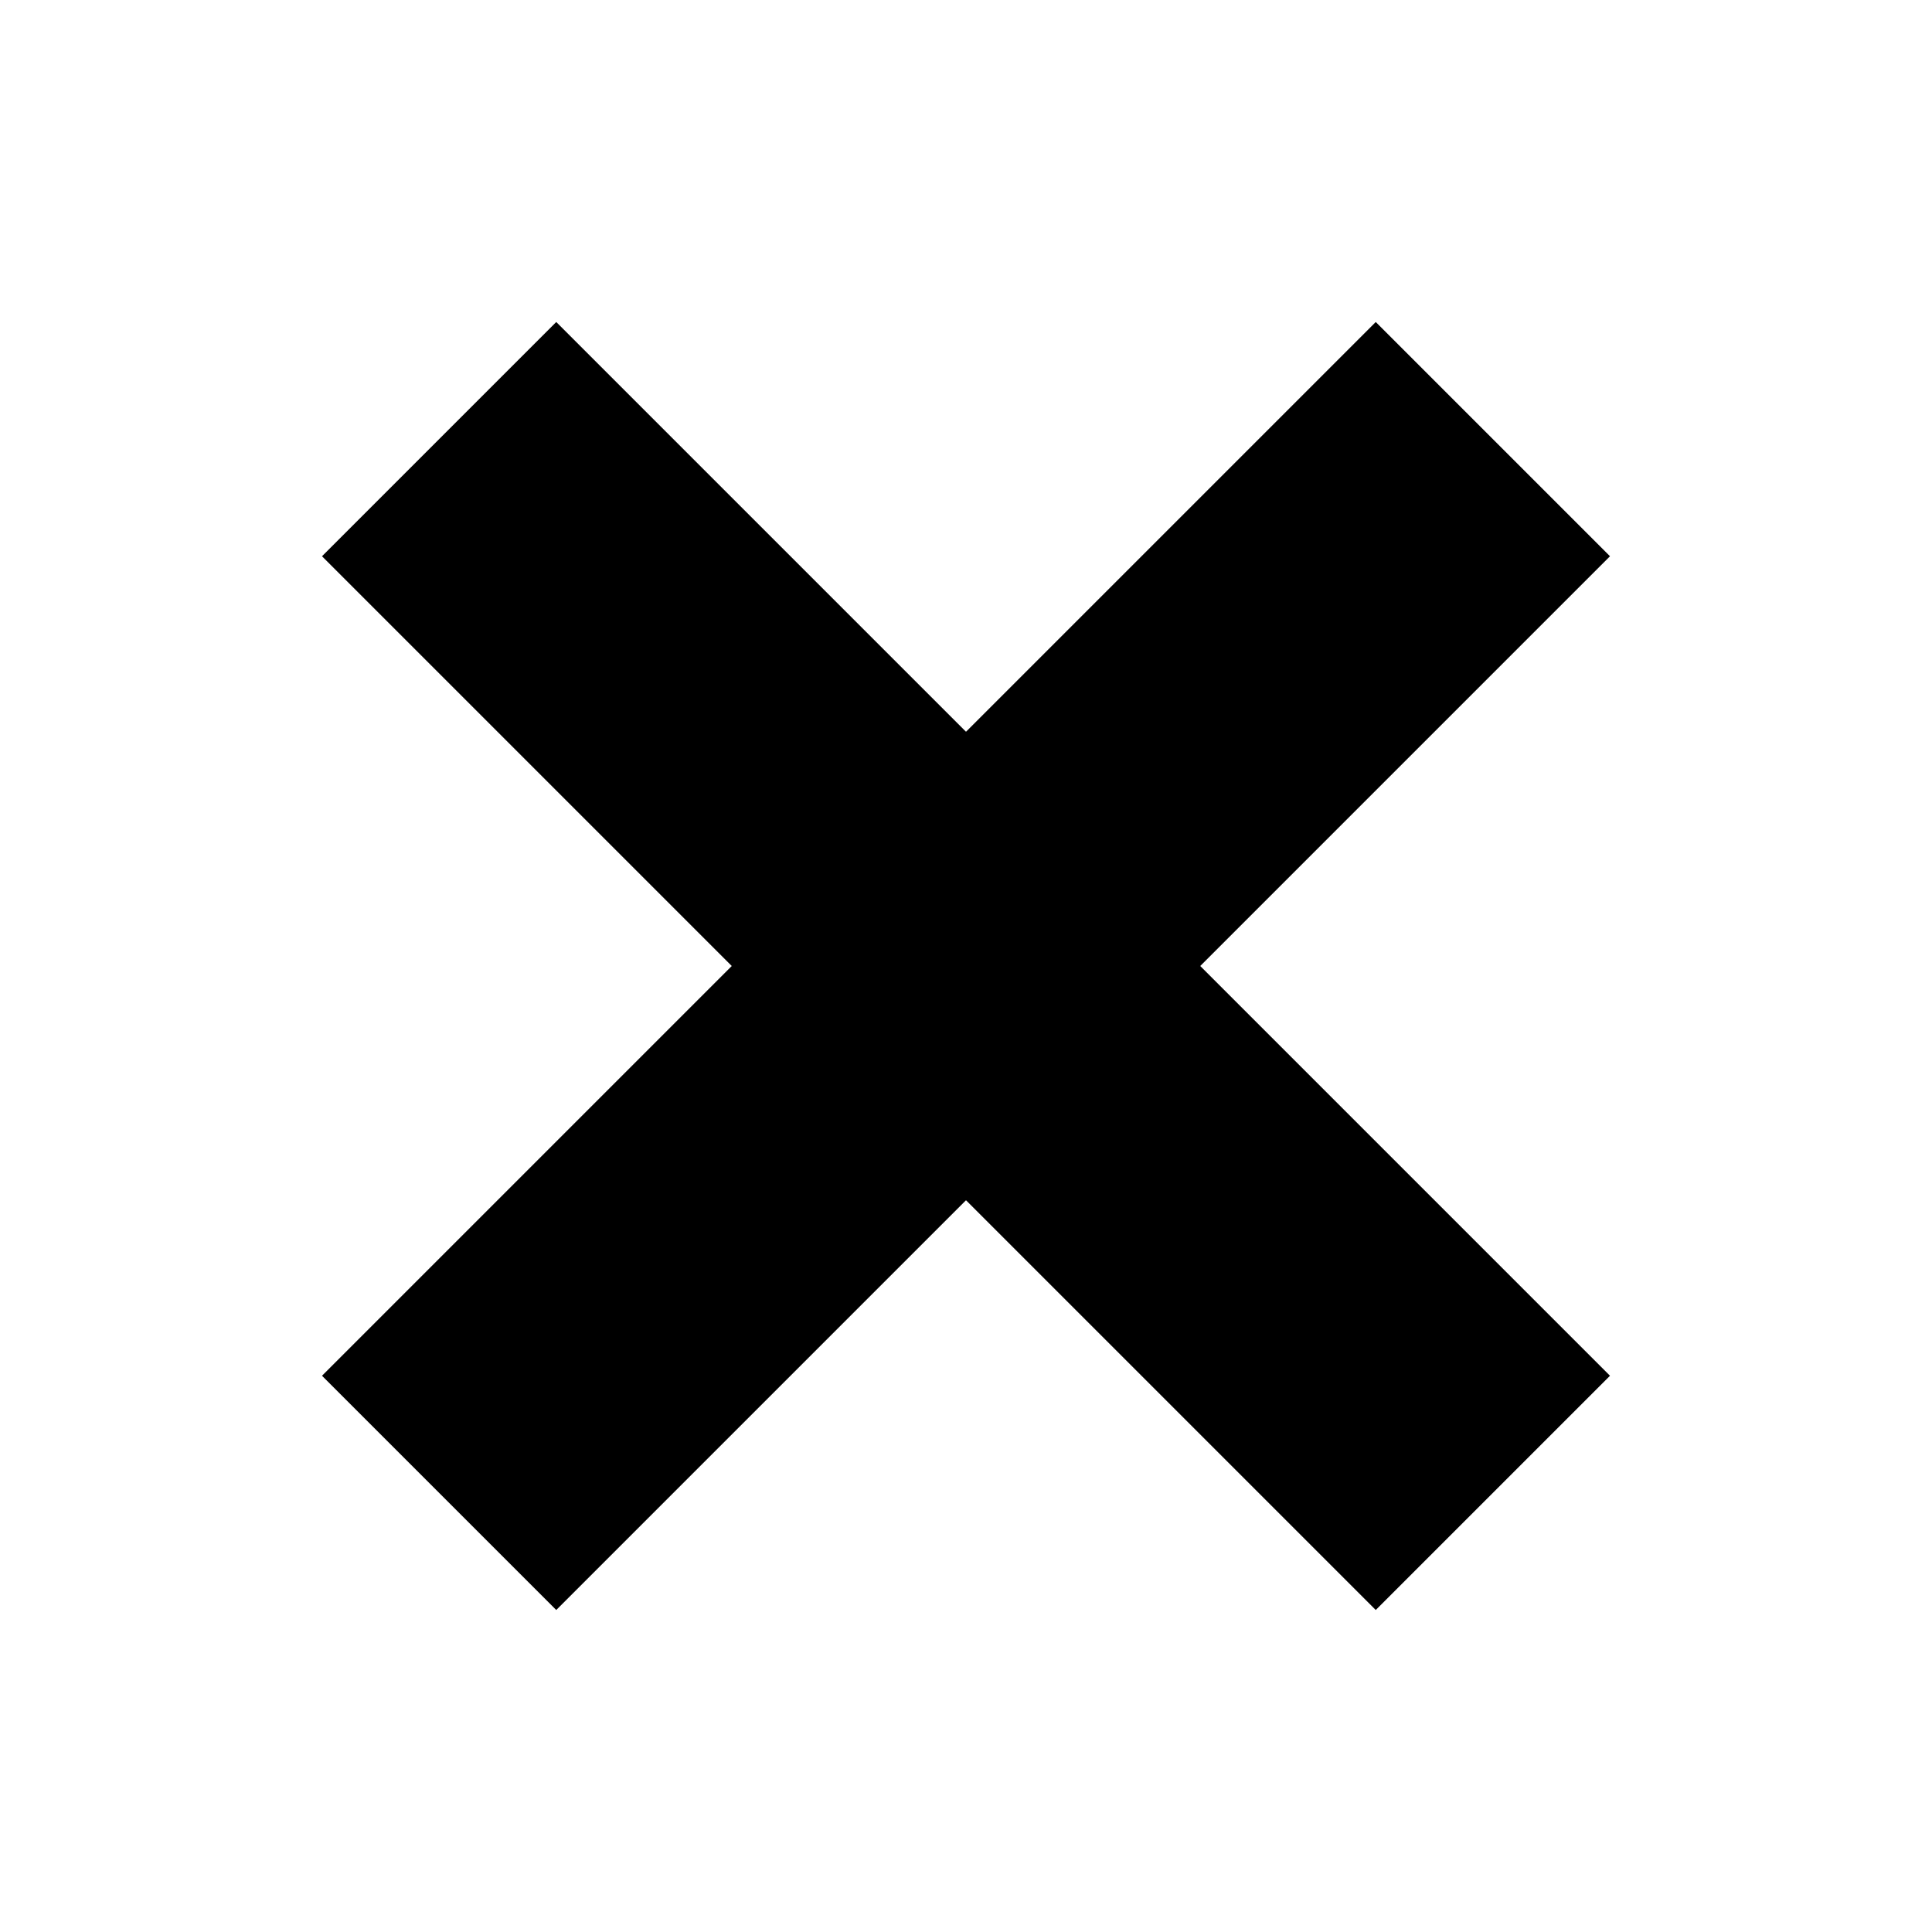
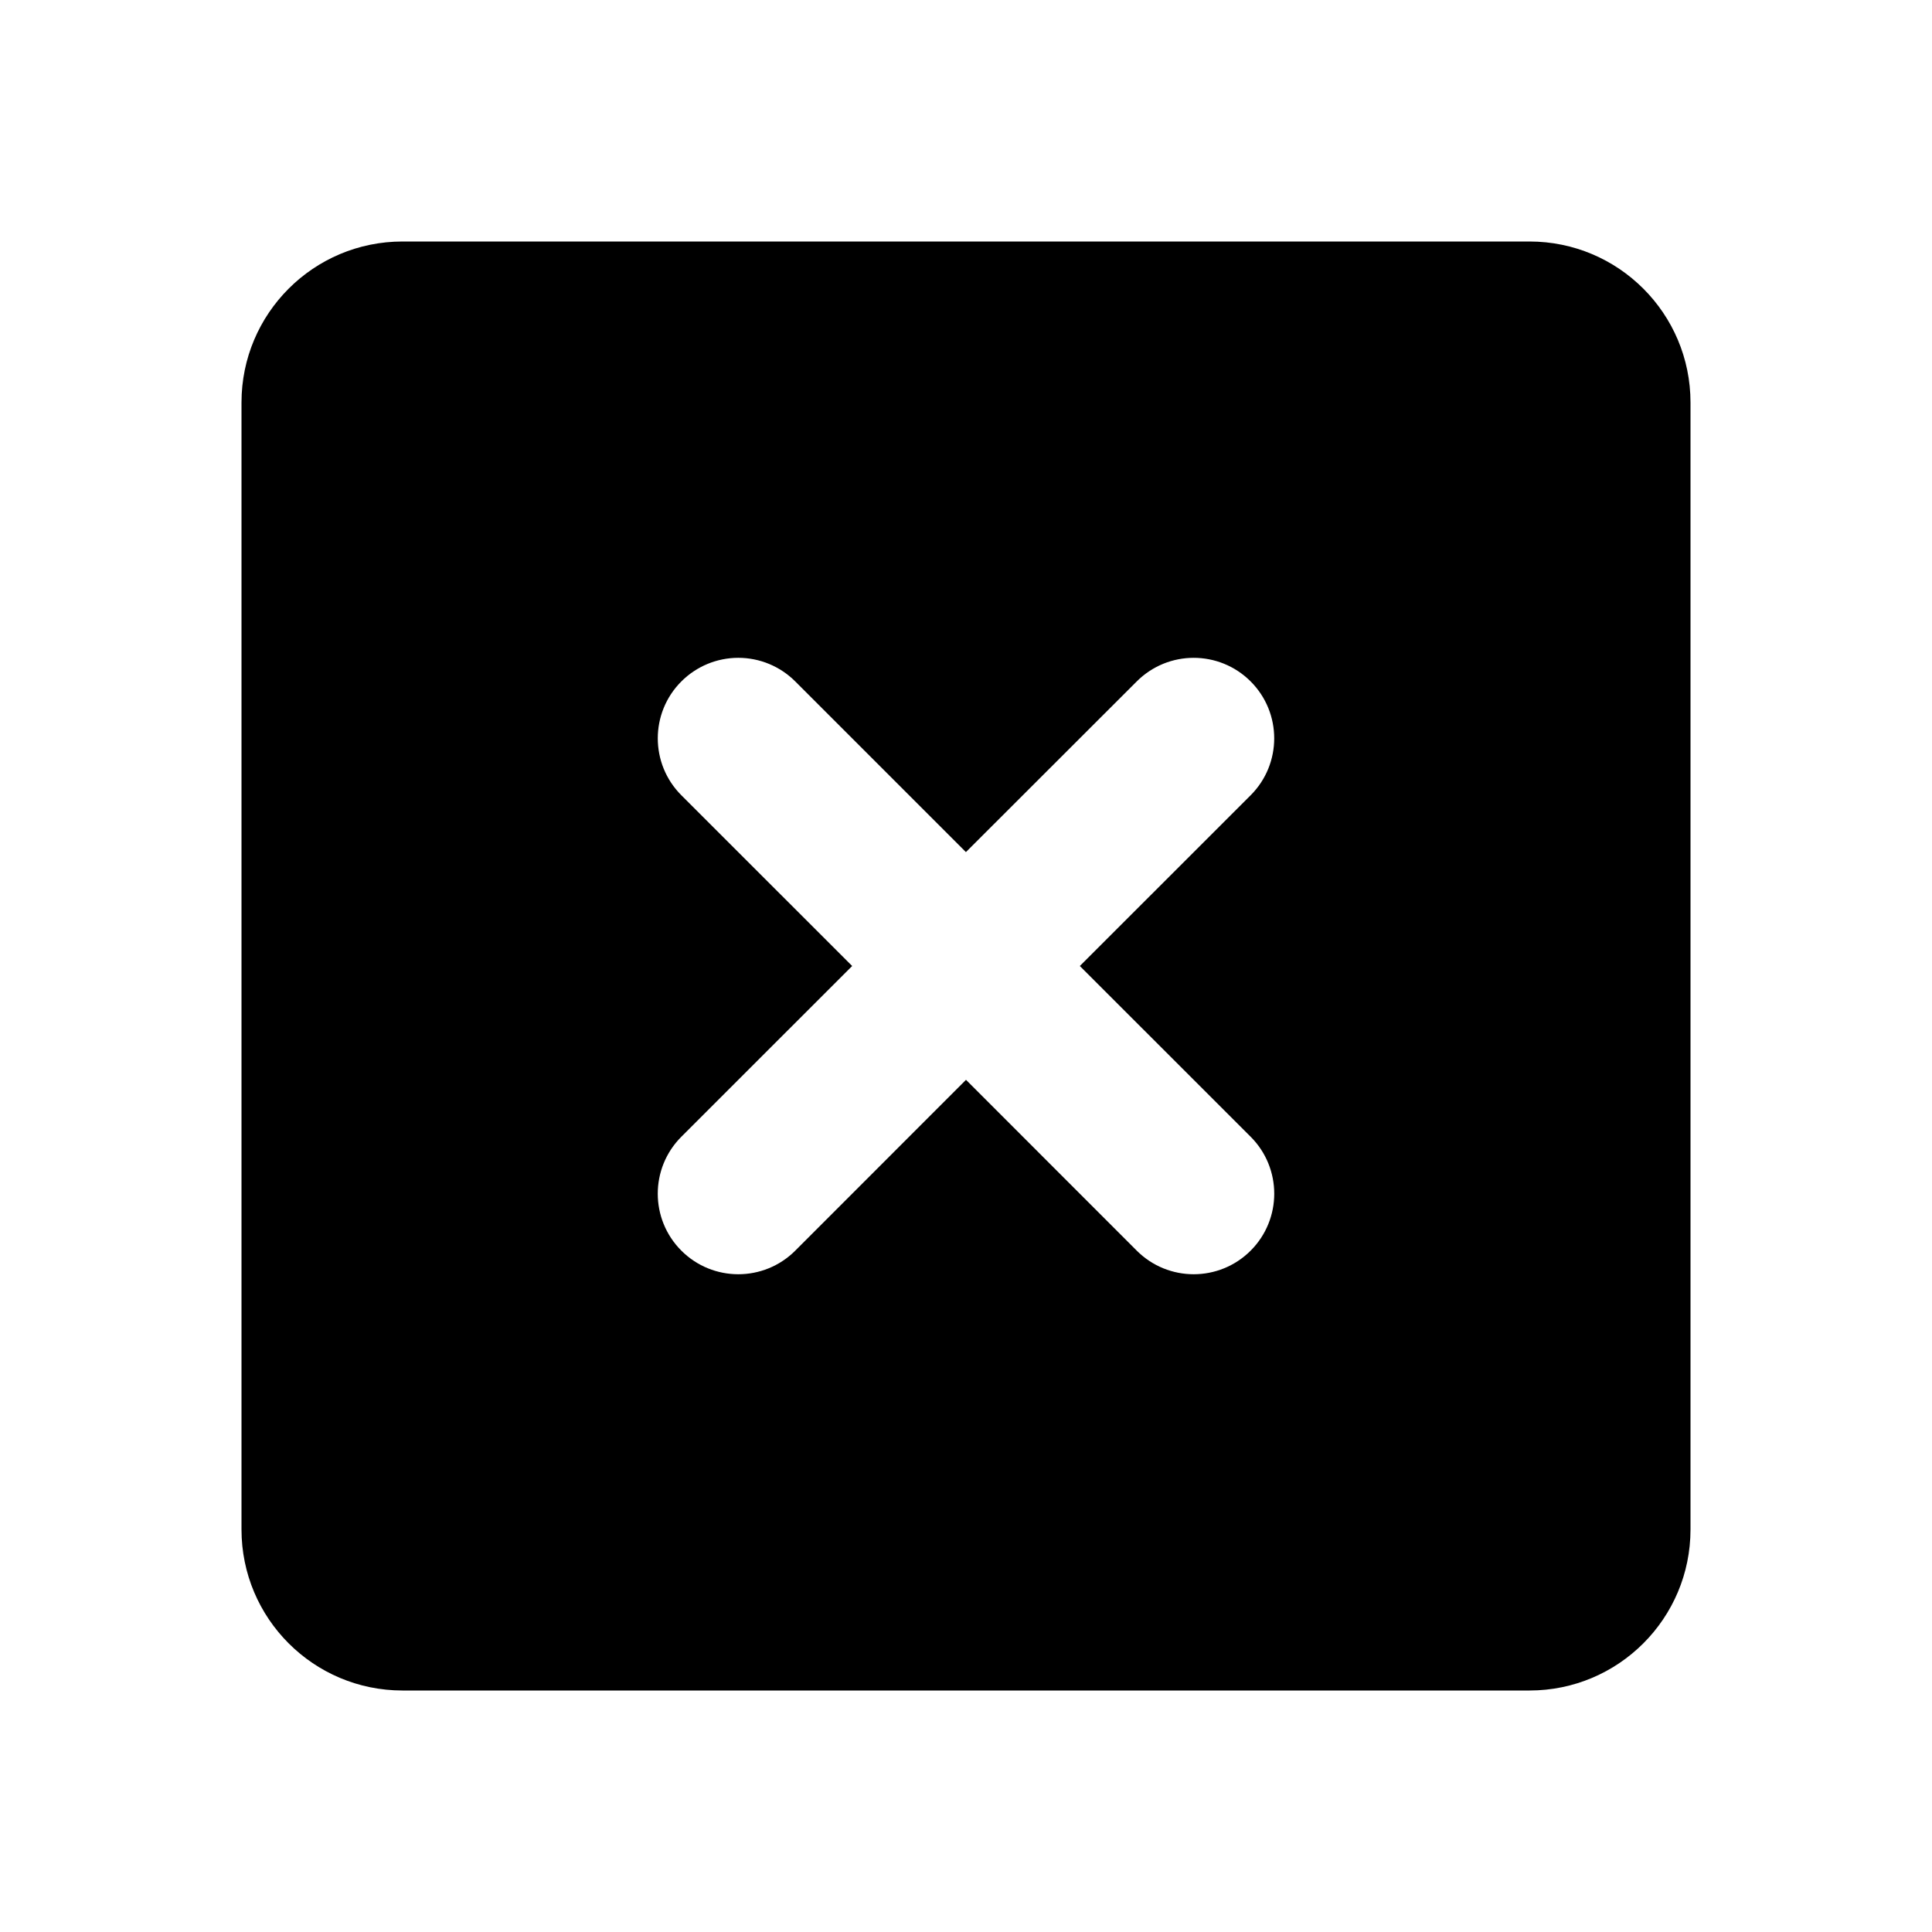
<svg xmlns="http://www.w3.org/2000/svg" id="cancel" width="24" height="24" viewBox="0 0 24 24">
-   <path fill="currentColor" d="M20 6.91L17.09 4L12 9.09L6.91 4L4 6.91L9.09 12L4 17.09L6.91 20L12 14.91L17.09 20L20 17.09L14.91 12z" />
+   <g fill="none" fill-rule="evenodd">
+     <path d="m12.594 23.258l-.012.002l-.071.035l-.02.004l-.014-.004l-.071-.036q-.016-.004-.024.006l-.004.01l-.017.428l.005.02l.01.013l.104.074l.015.004l.012-.004l.104-.074l.012-.016l.004-.017l-.017-.427q-.004-.016-.016-.018m.264-.113l-.014.002l-.184.093l-.01.01l-.003.011l.018.43l.005.012l.008.008l.201.092q.019.005.029-.008l.004-.014l-.034-.614q-.005-.019-.02-.022m-.715.002a.02.02 0 0 0-.027.006l-.006.014l-.034.614q.001.018.017.024l.015-.002l.201-.093l.01-.008l.003-.011l.018-.43l-.003-.012l-.01-.01z" />
+     <path fill="currentColor" d="M3 5a2 2 0 0 1 2-2h14a2 2 0 0 1 2 2v14a2 2 0 0 1-2 2H5a2 2 0 0 1-2-2zm5.464 3.465a1 1 0 0 1 1.415 0l2.12 2.12l2.122-2.12a1 1 0 1 1 1.415 1.414L13.414 12l2.122 2.121a1 1 0 1 1-1.415 1.415L12 13.414l-2.121 2.122a1 1 0 0 1-1.415-1.415L10.586 12L8.464 9.879a1 1 0 0 1 0-1.414" />
+   </g>
</svg>
